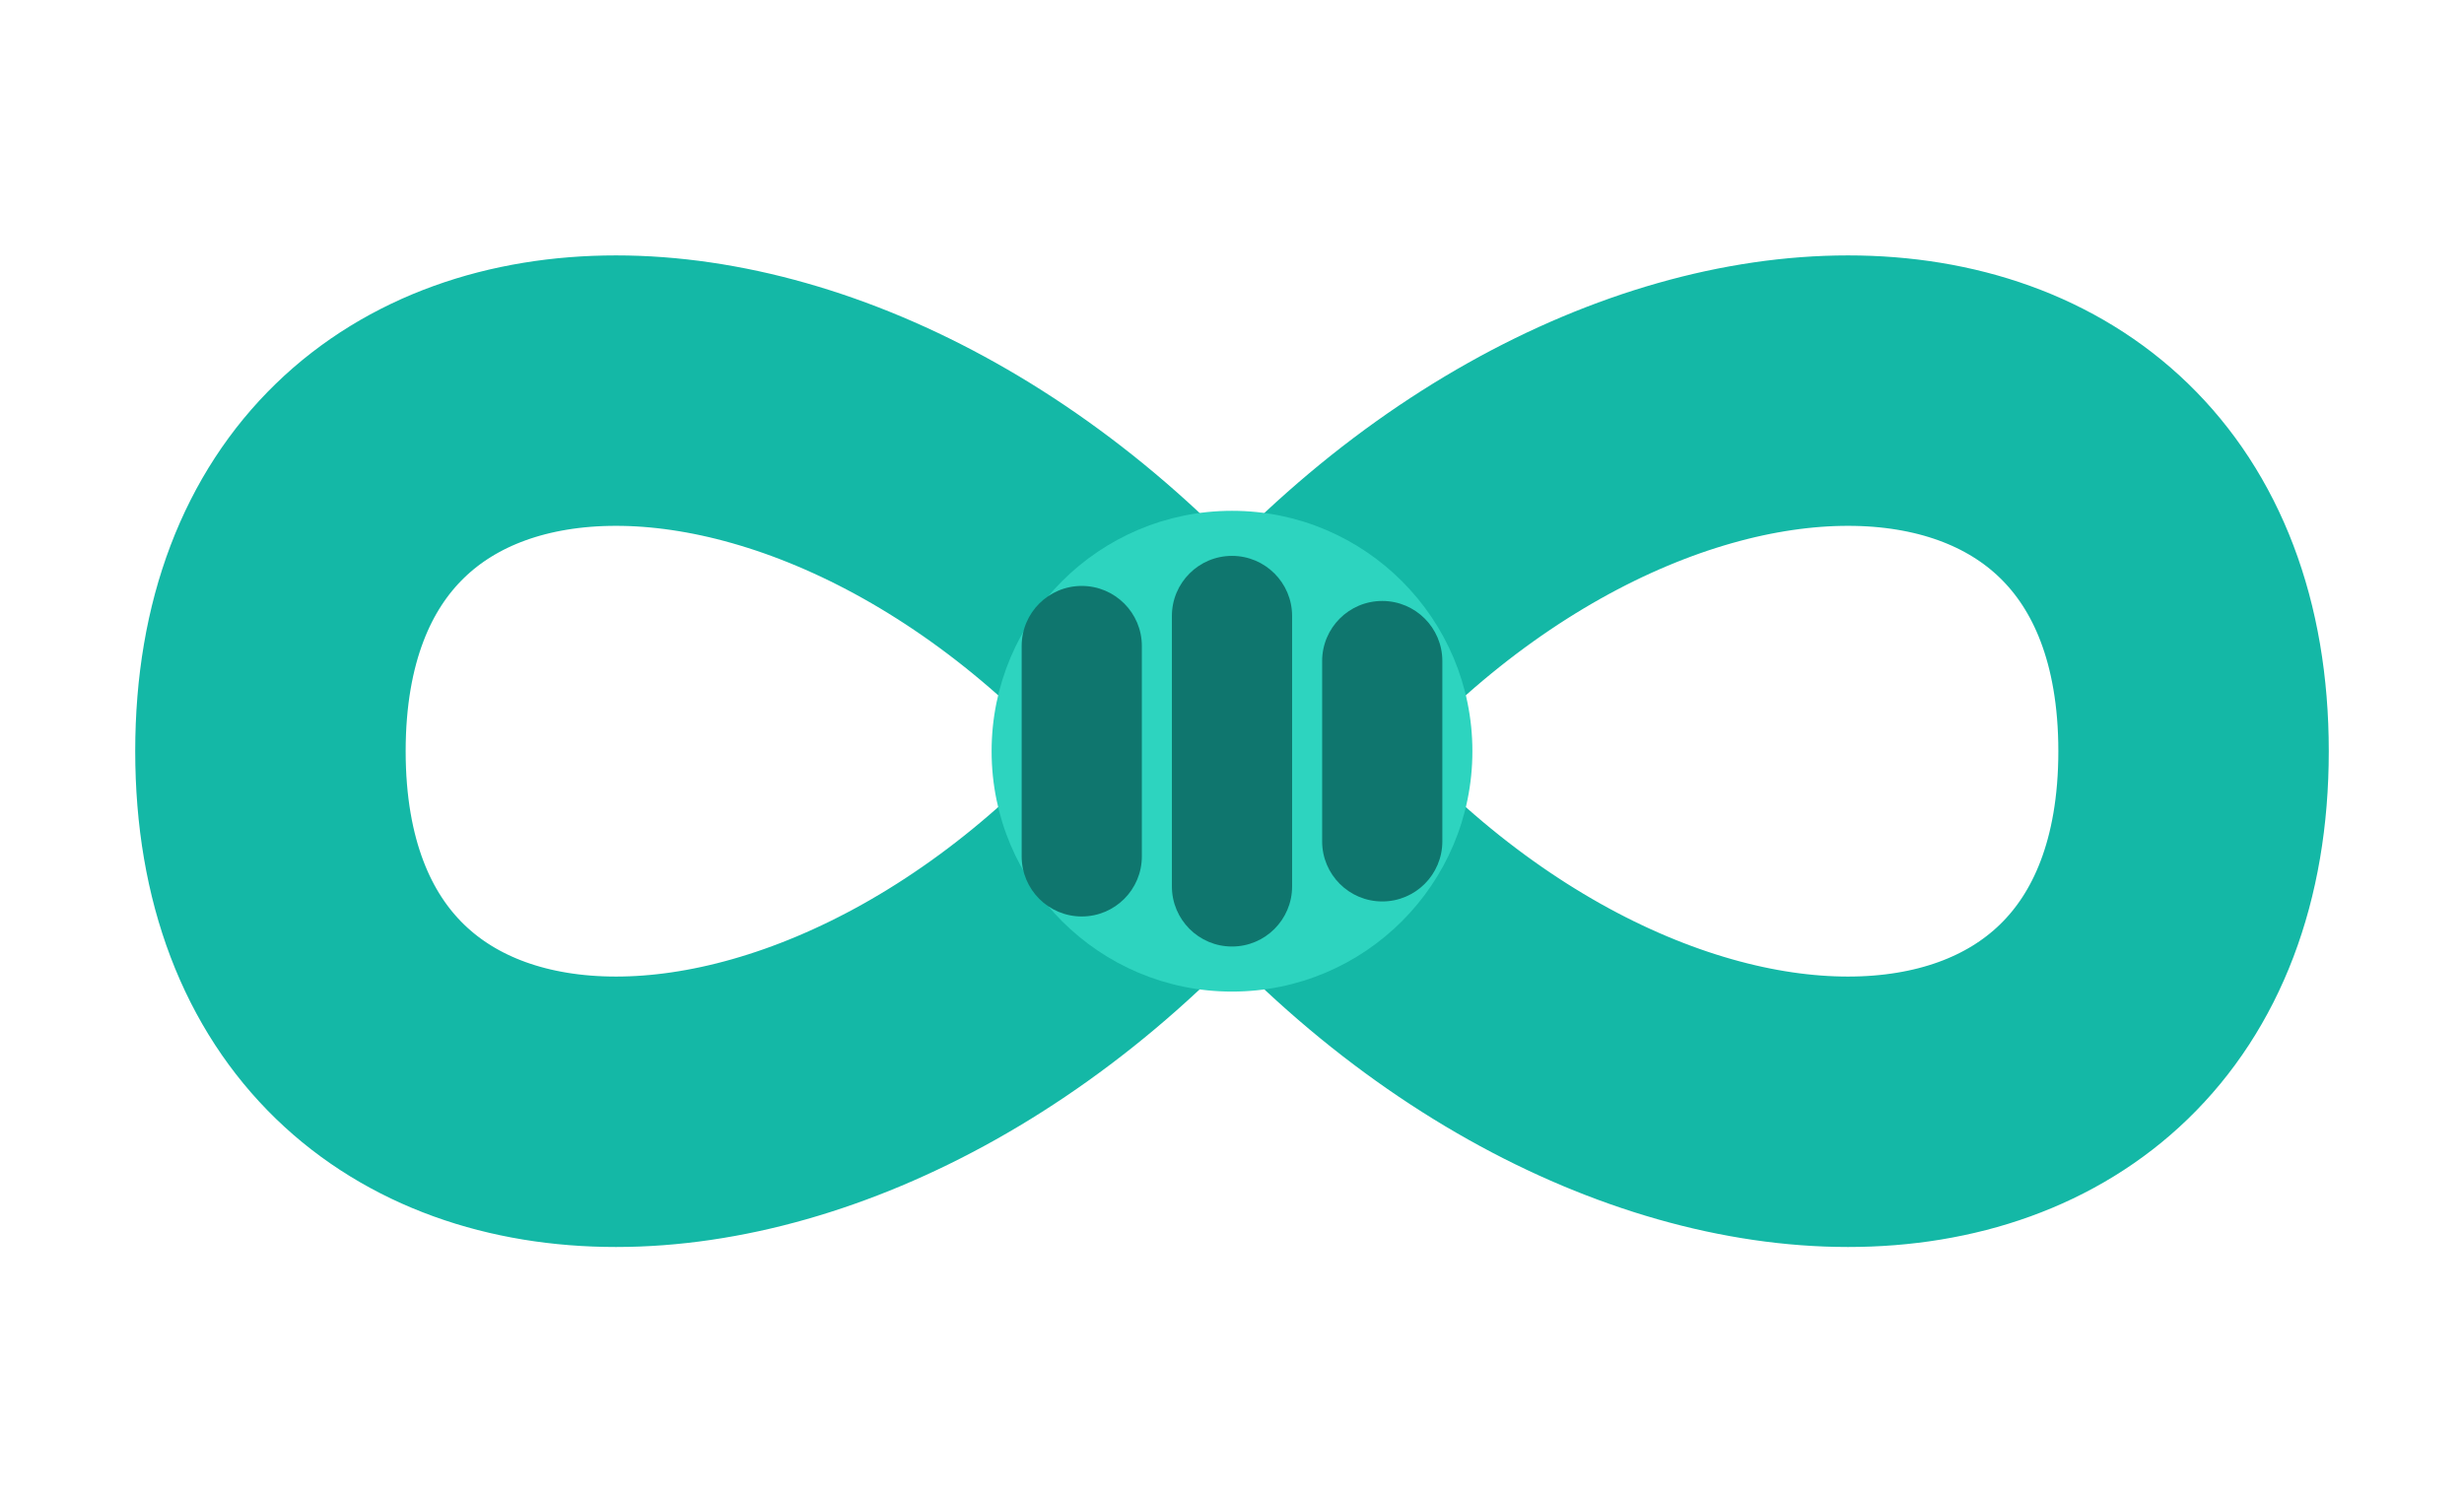
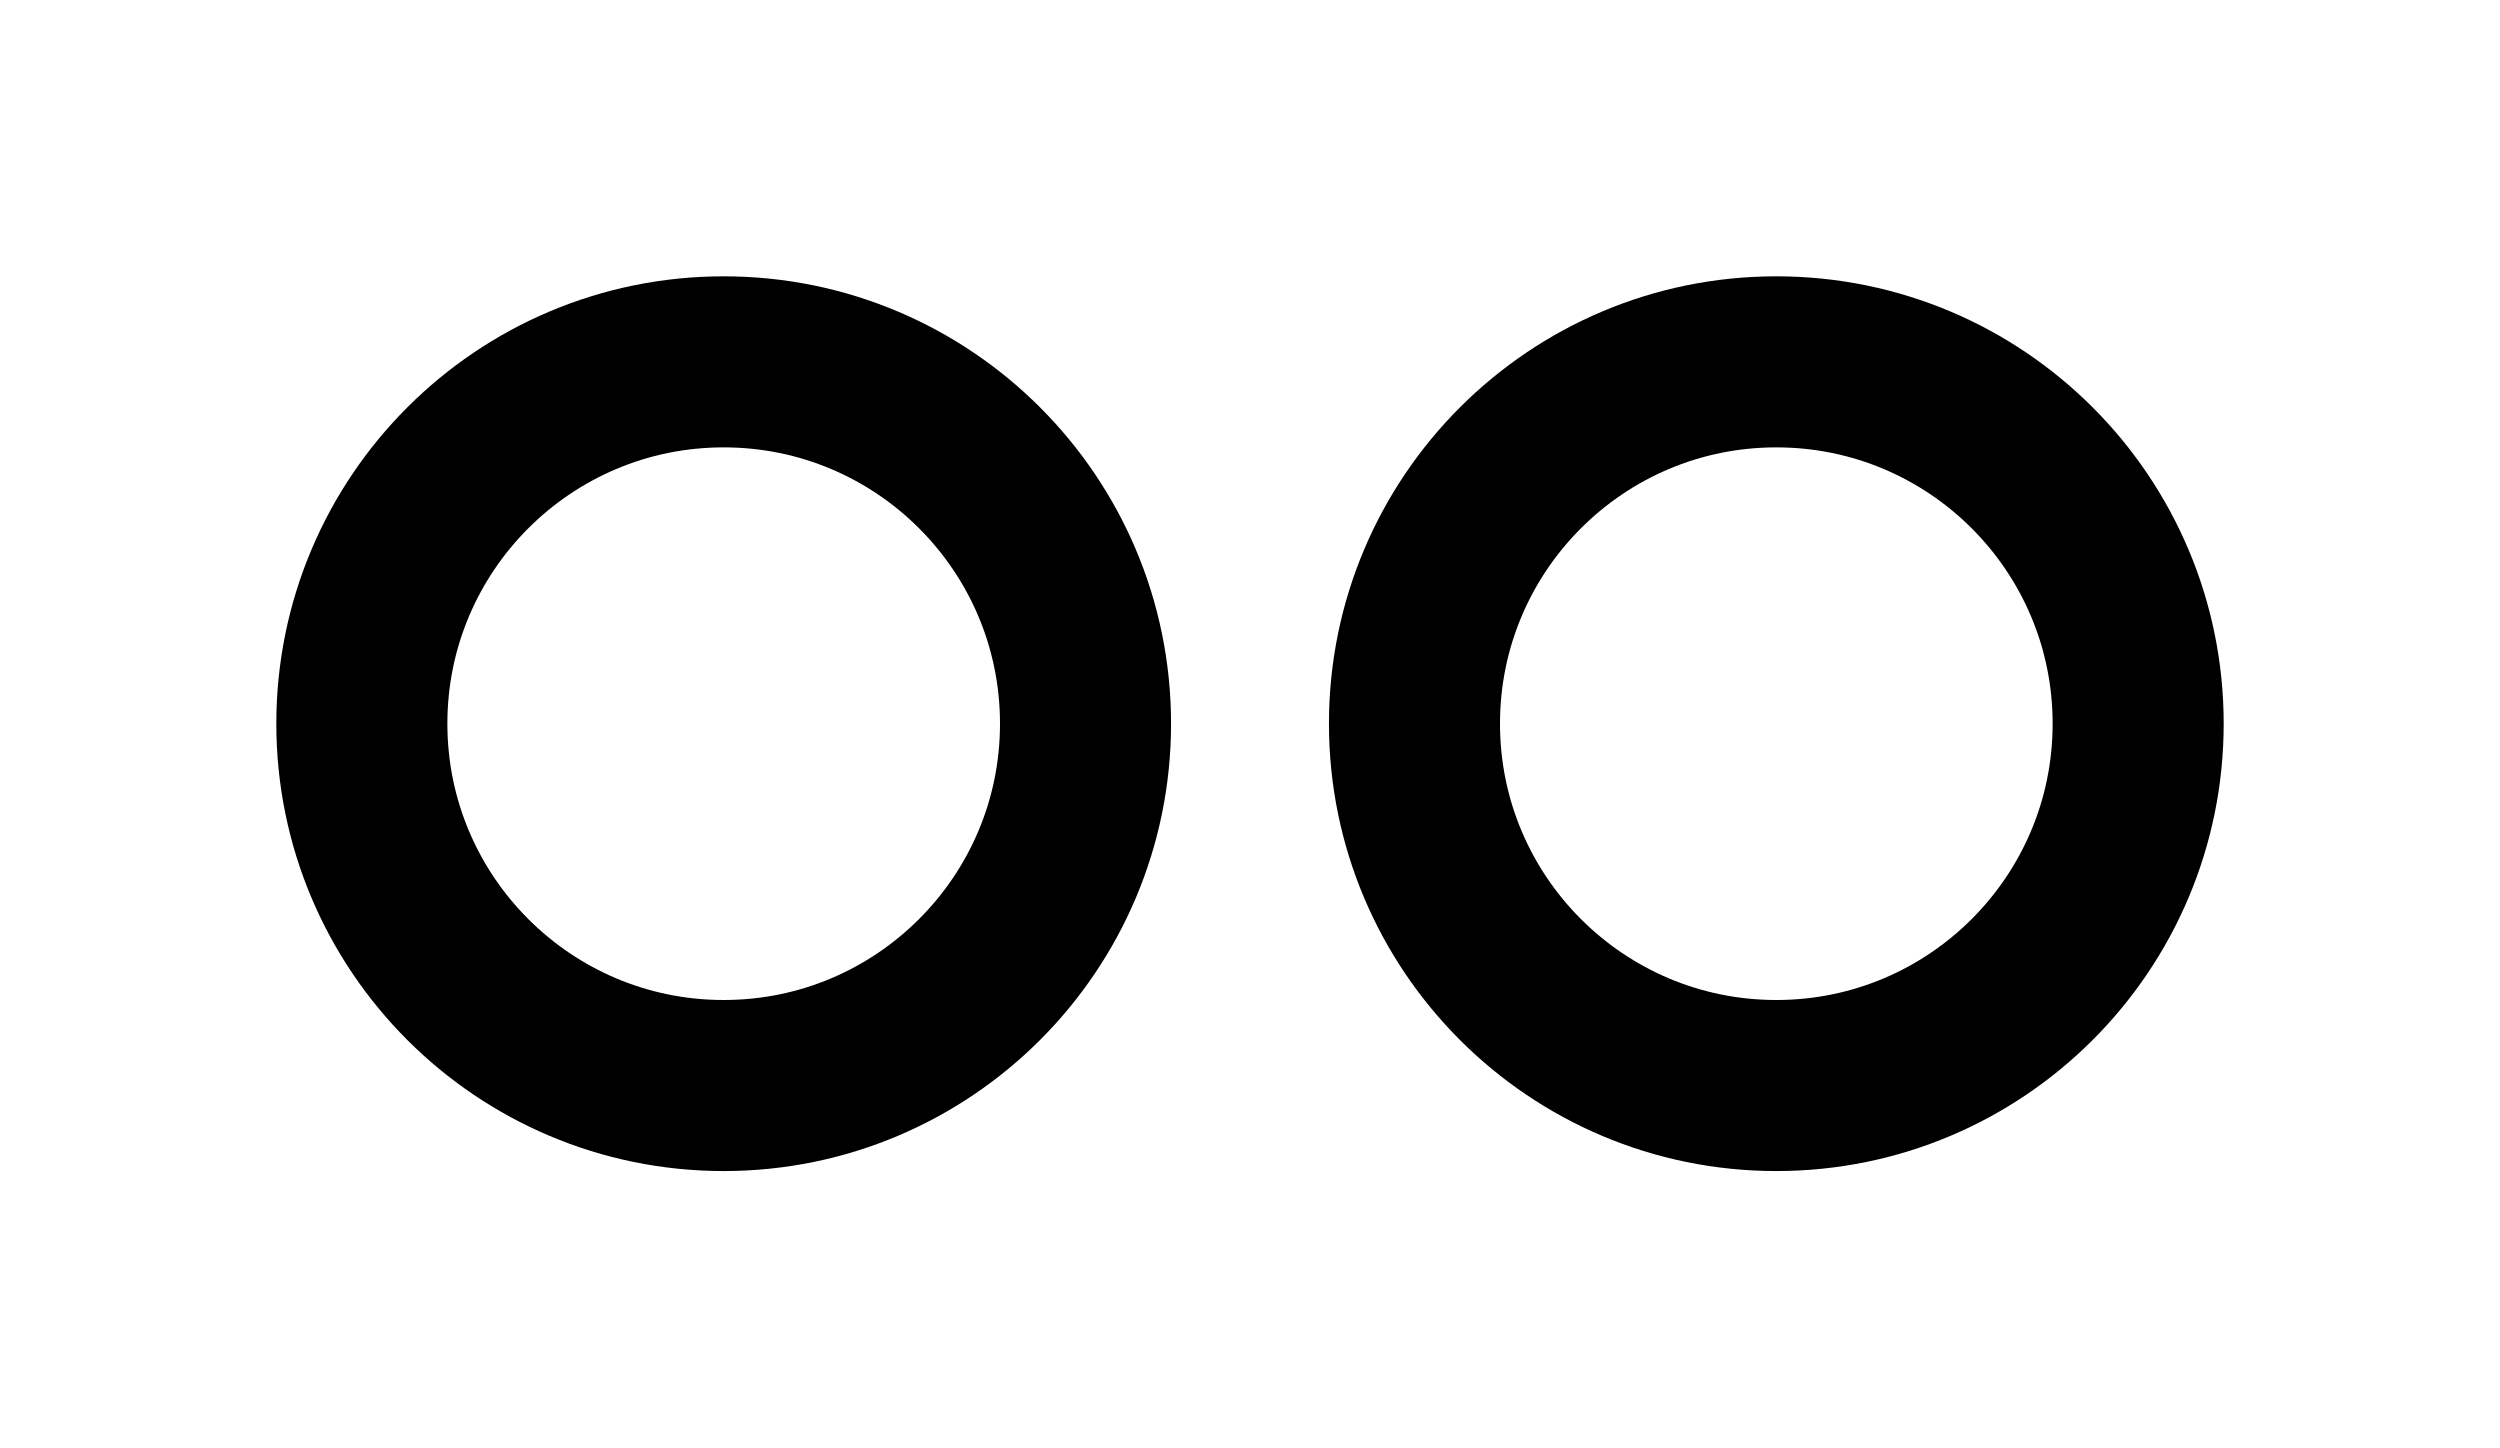
- <svg xmlns="http://www.w3.org/2000/svg" viewBox="46 78 164 100" fill="none">
-   <path d="M64 128            C64 96 104 96 128 128            C152 160 192 160 192 128            C192 96 152 96 128 128            C104 160 64 160 64 128" stroke="#14B8A6" stroke-width="18" stroke-linecap="round" stroke-linejoin="round" />
-   <rect x="112" y="112" width="32" height="32" rx="16" fill="#2DD4BF" />
-   <g fill="#0F766E">
-     <rect x="114" y="117" width="8" height="22" rx="4" />
-     <rect x="124" y="115" width="8" height="26" rx="4" />
-     <rect x="134" y="118" width="8" height="20" rx="4" />
+ <svg xmlns="http://www.w3.org/2000/svg" viewBox="0 0 38 22" fill="none">
+   <g stroke="currentColor" stroke-width="2.6" fill="none">
+     <ellipse cx="11" cy="11" rx="5.5" ry="5.5" />
+     <ellipse cx="27" cy="11" rx="5.5" ry="5.5" />
  </g>
</svg>
